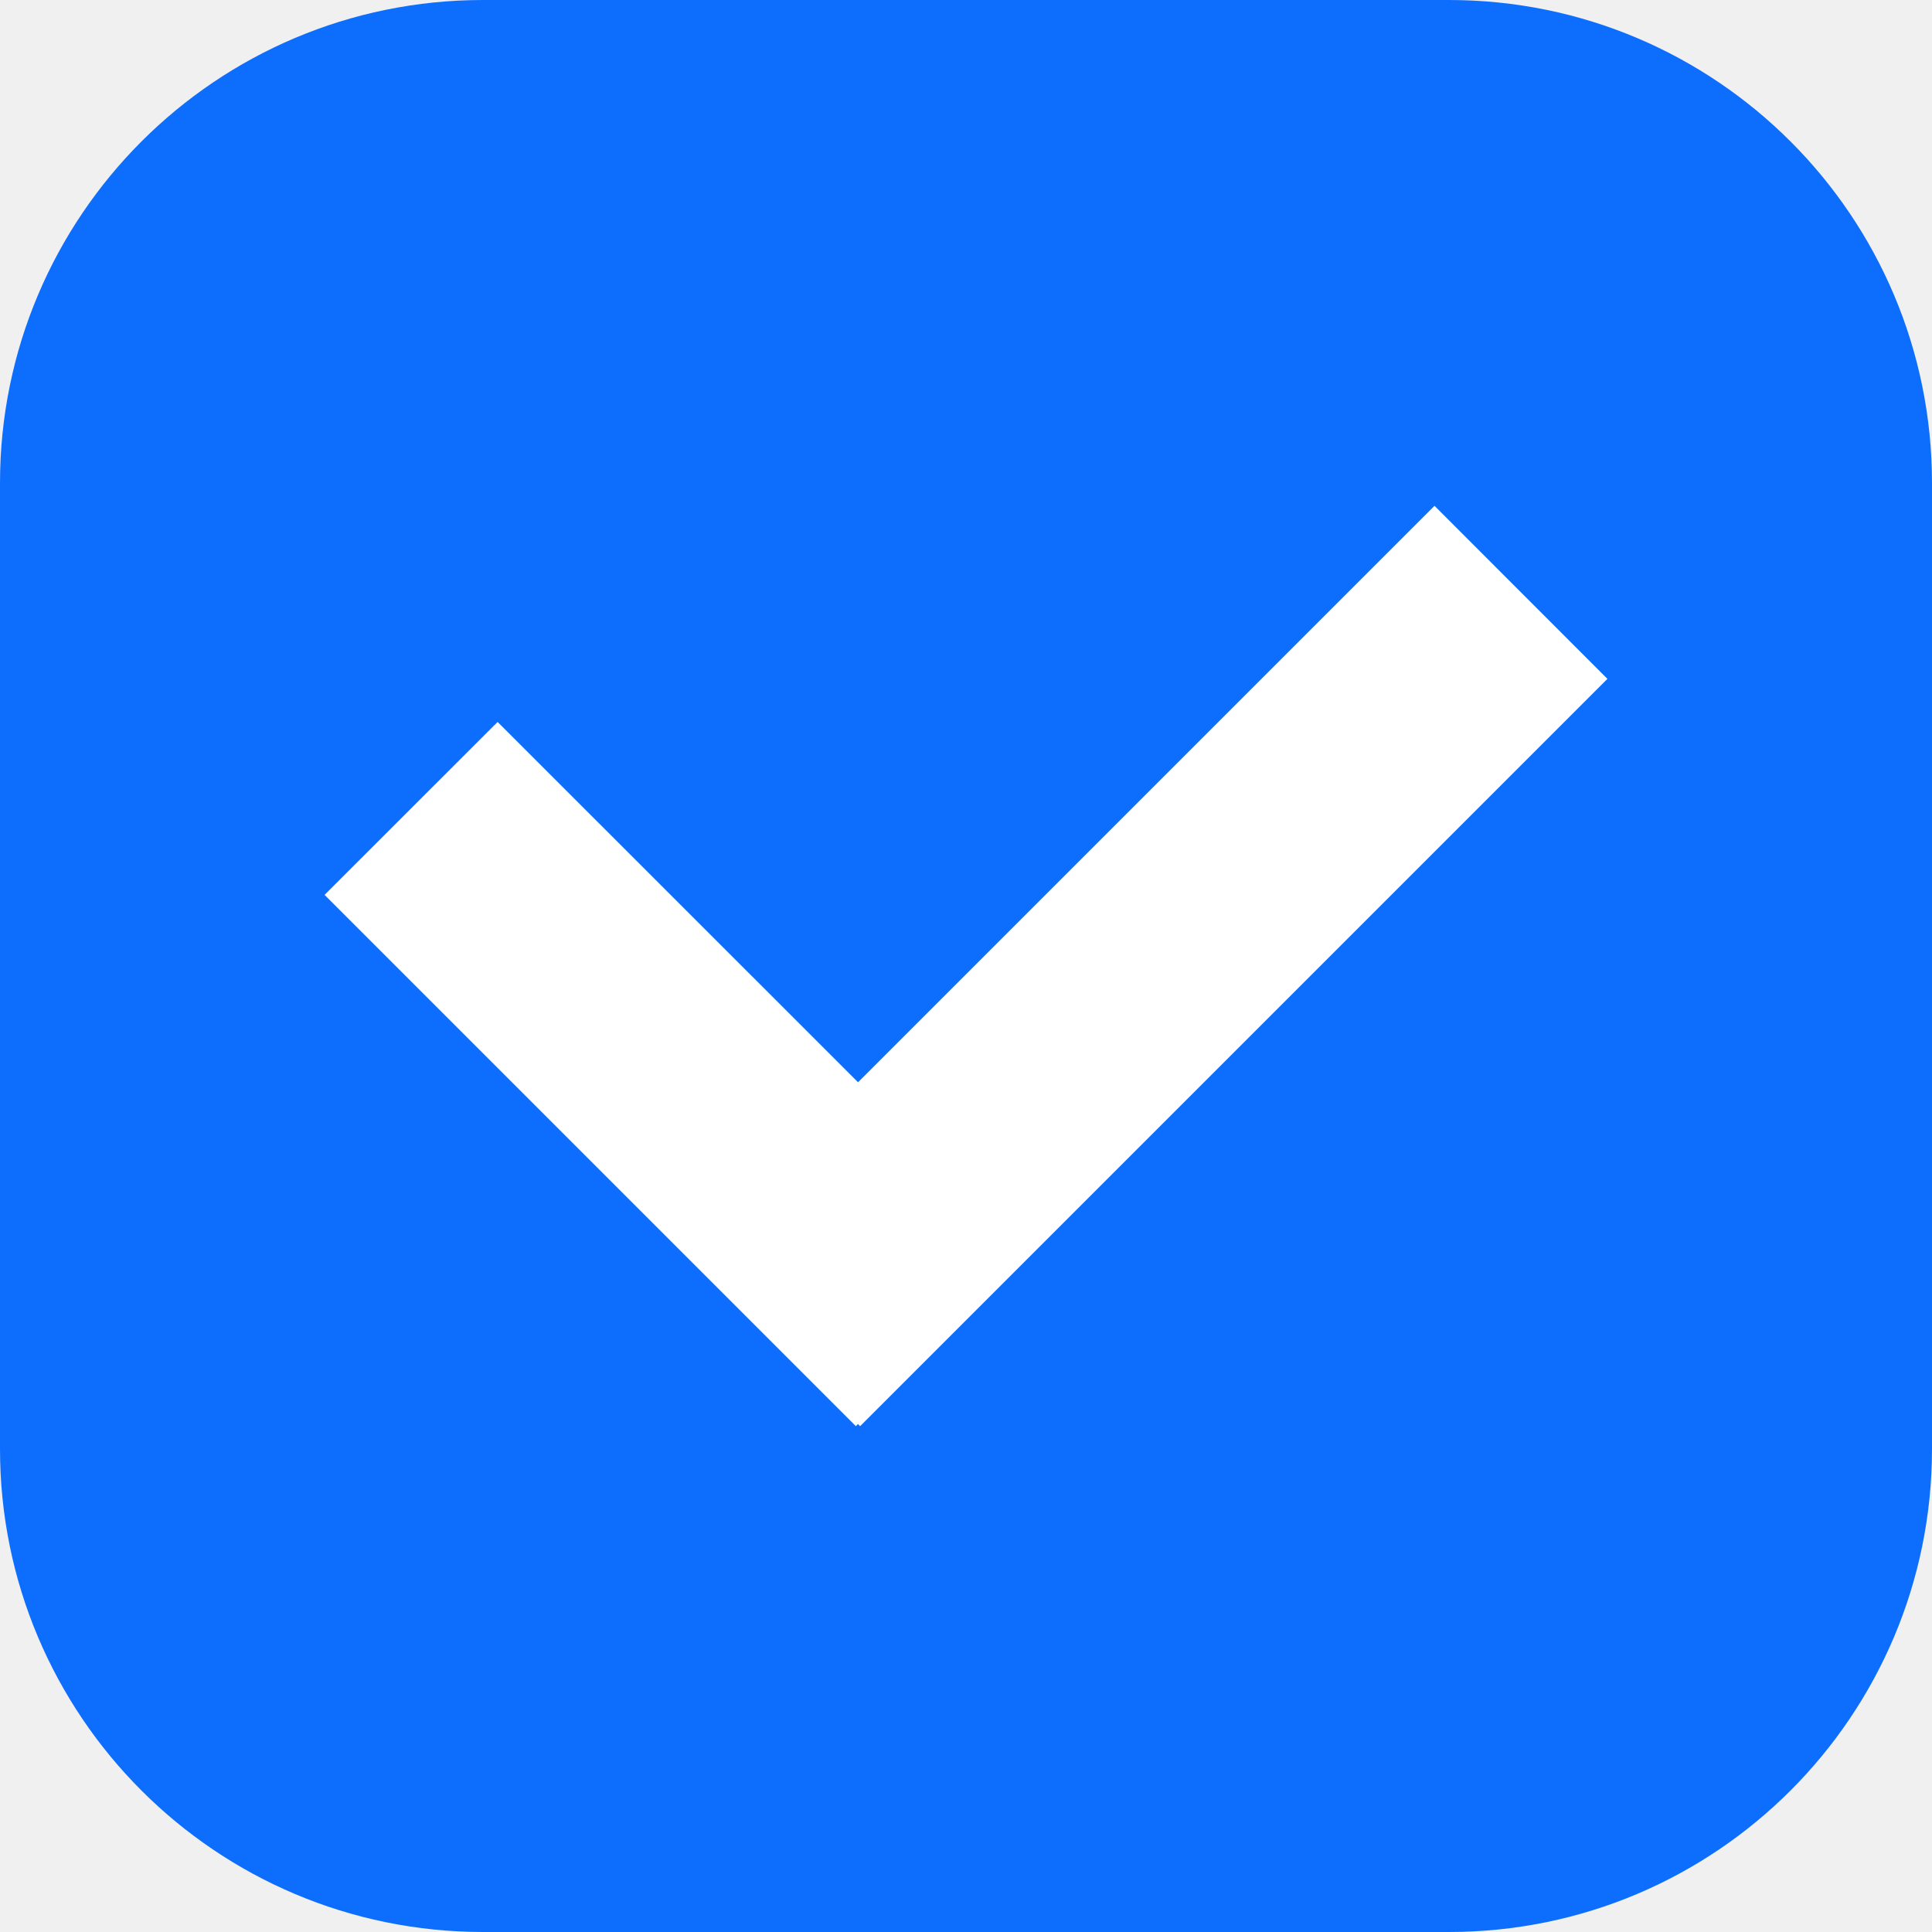
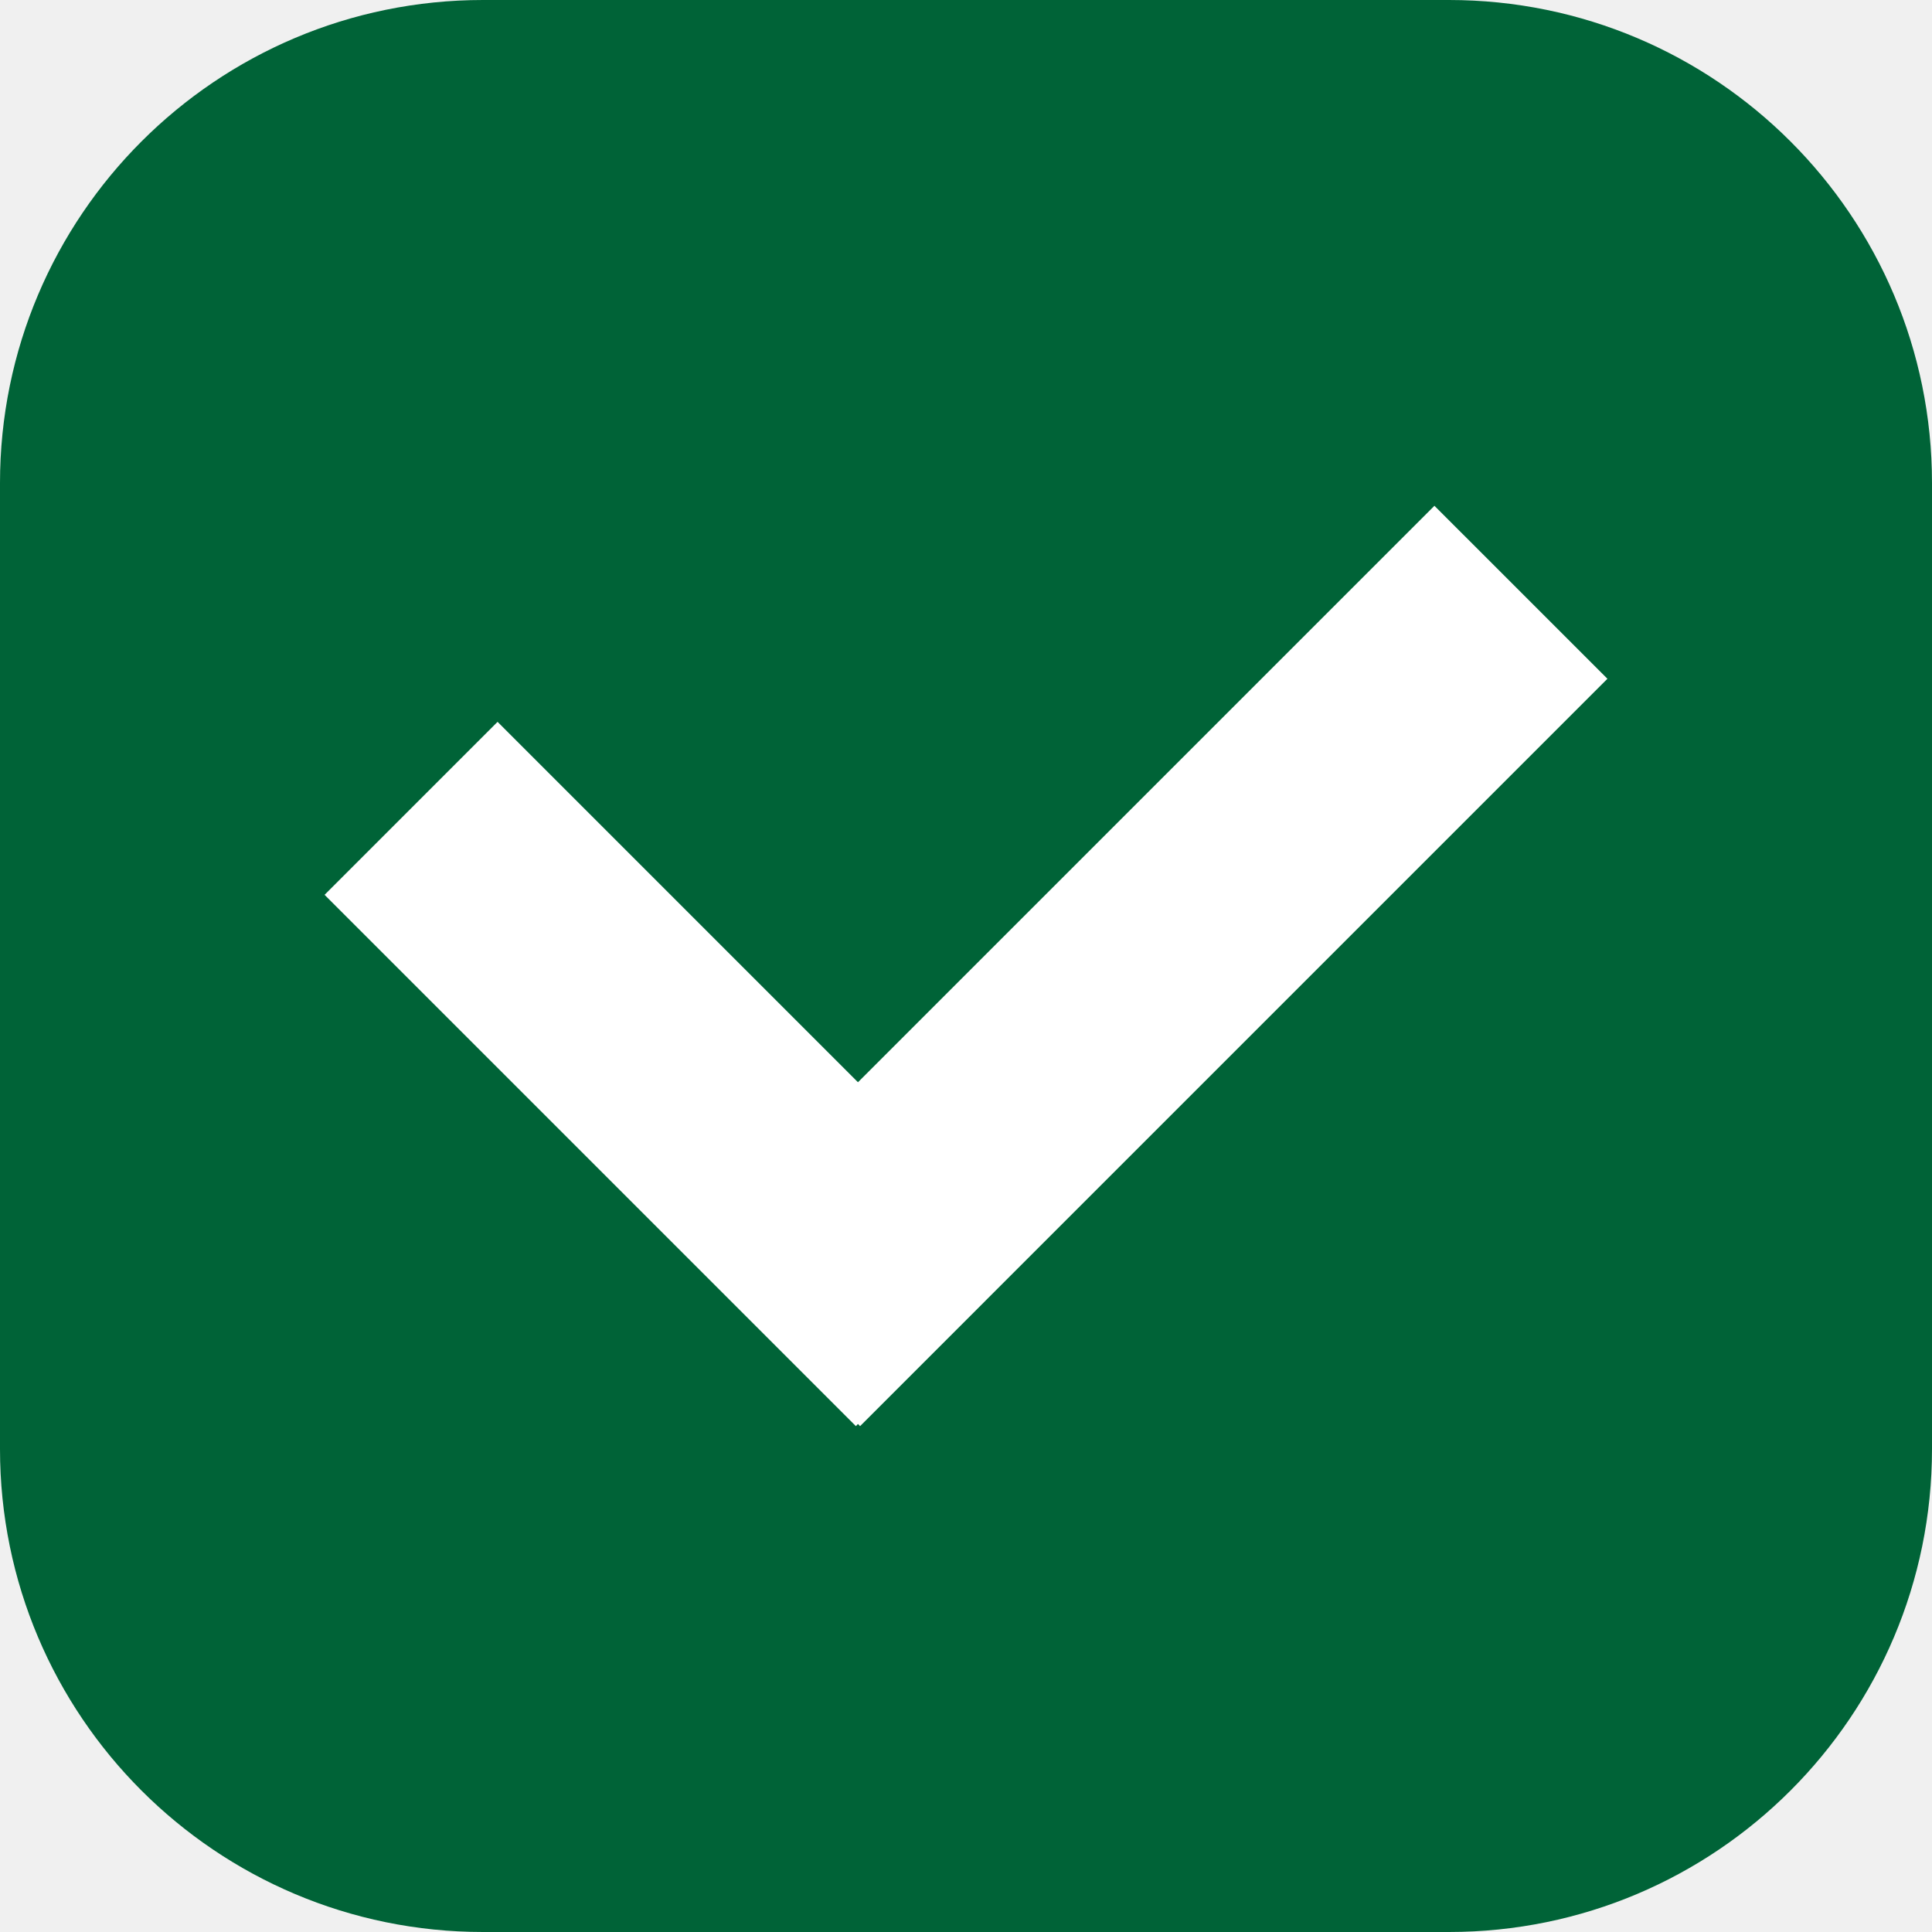
- <svg xmlns="http://www.w3.org/2000/svg" width="16" height="16" viewBox="0 0 16 16" fill="none">
-   <rect x="0.5" y="0.5" width="15" height="15" rx="3.5" fill="#0D6EFD" stroke="#0D6EFD" />
-   <path d="M7.105 11.793L7.088 11.811L2.688 7.411L4.121 5.979L7.106 8.963L11.88 4.189L13.312 5.622L7.123 11.811L7.105 11.793Z" fill="white" />
+ <svg xmlns="http://www.w3.org/2000/svg" width="24" height="24" viewBox="0 0 24 24" fill="none">
+   <rect x="0.75" y="0.75" width="22.5" height="22.5" rx="5.25" fill="#006337" stroke="#006337" stroke-width="1.5" />
+   <path d="M10.658 17.689L10.632 17.716L4.032 11.116L6.181 8.967L10.658 13.444L17.819 6.283L19.968 8.432L10.684 17.716L10.658 17.689Z" fill="white" />
</svg>
